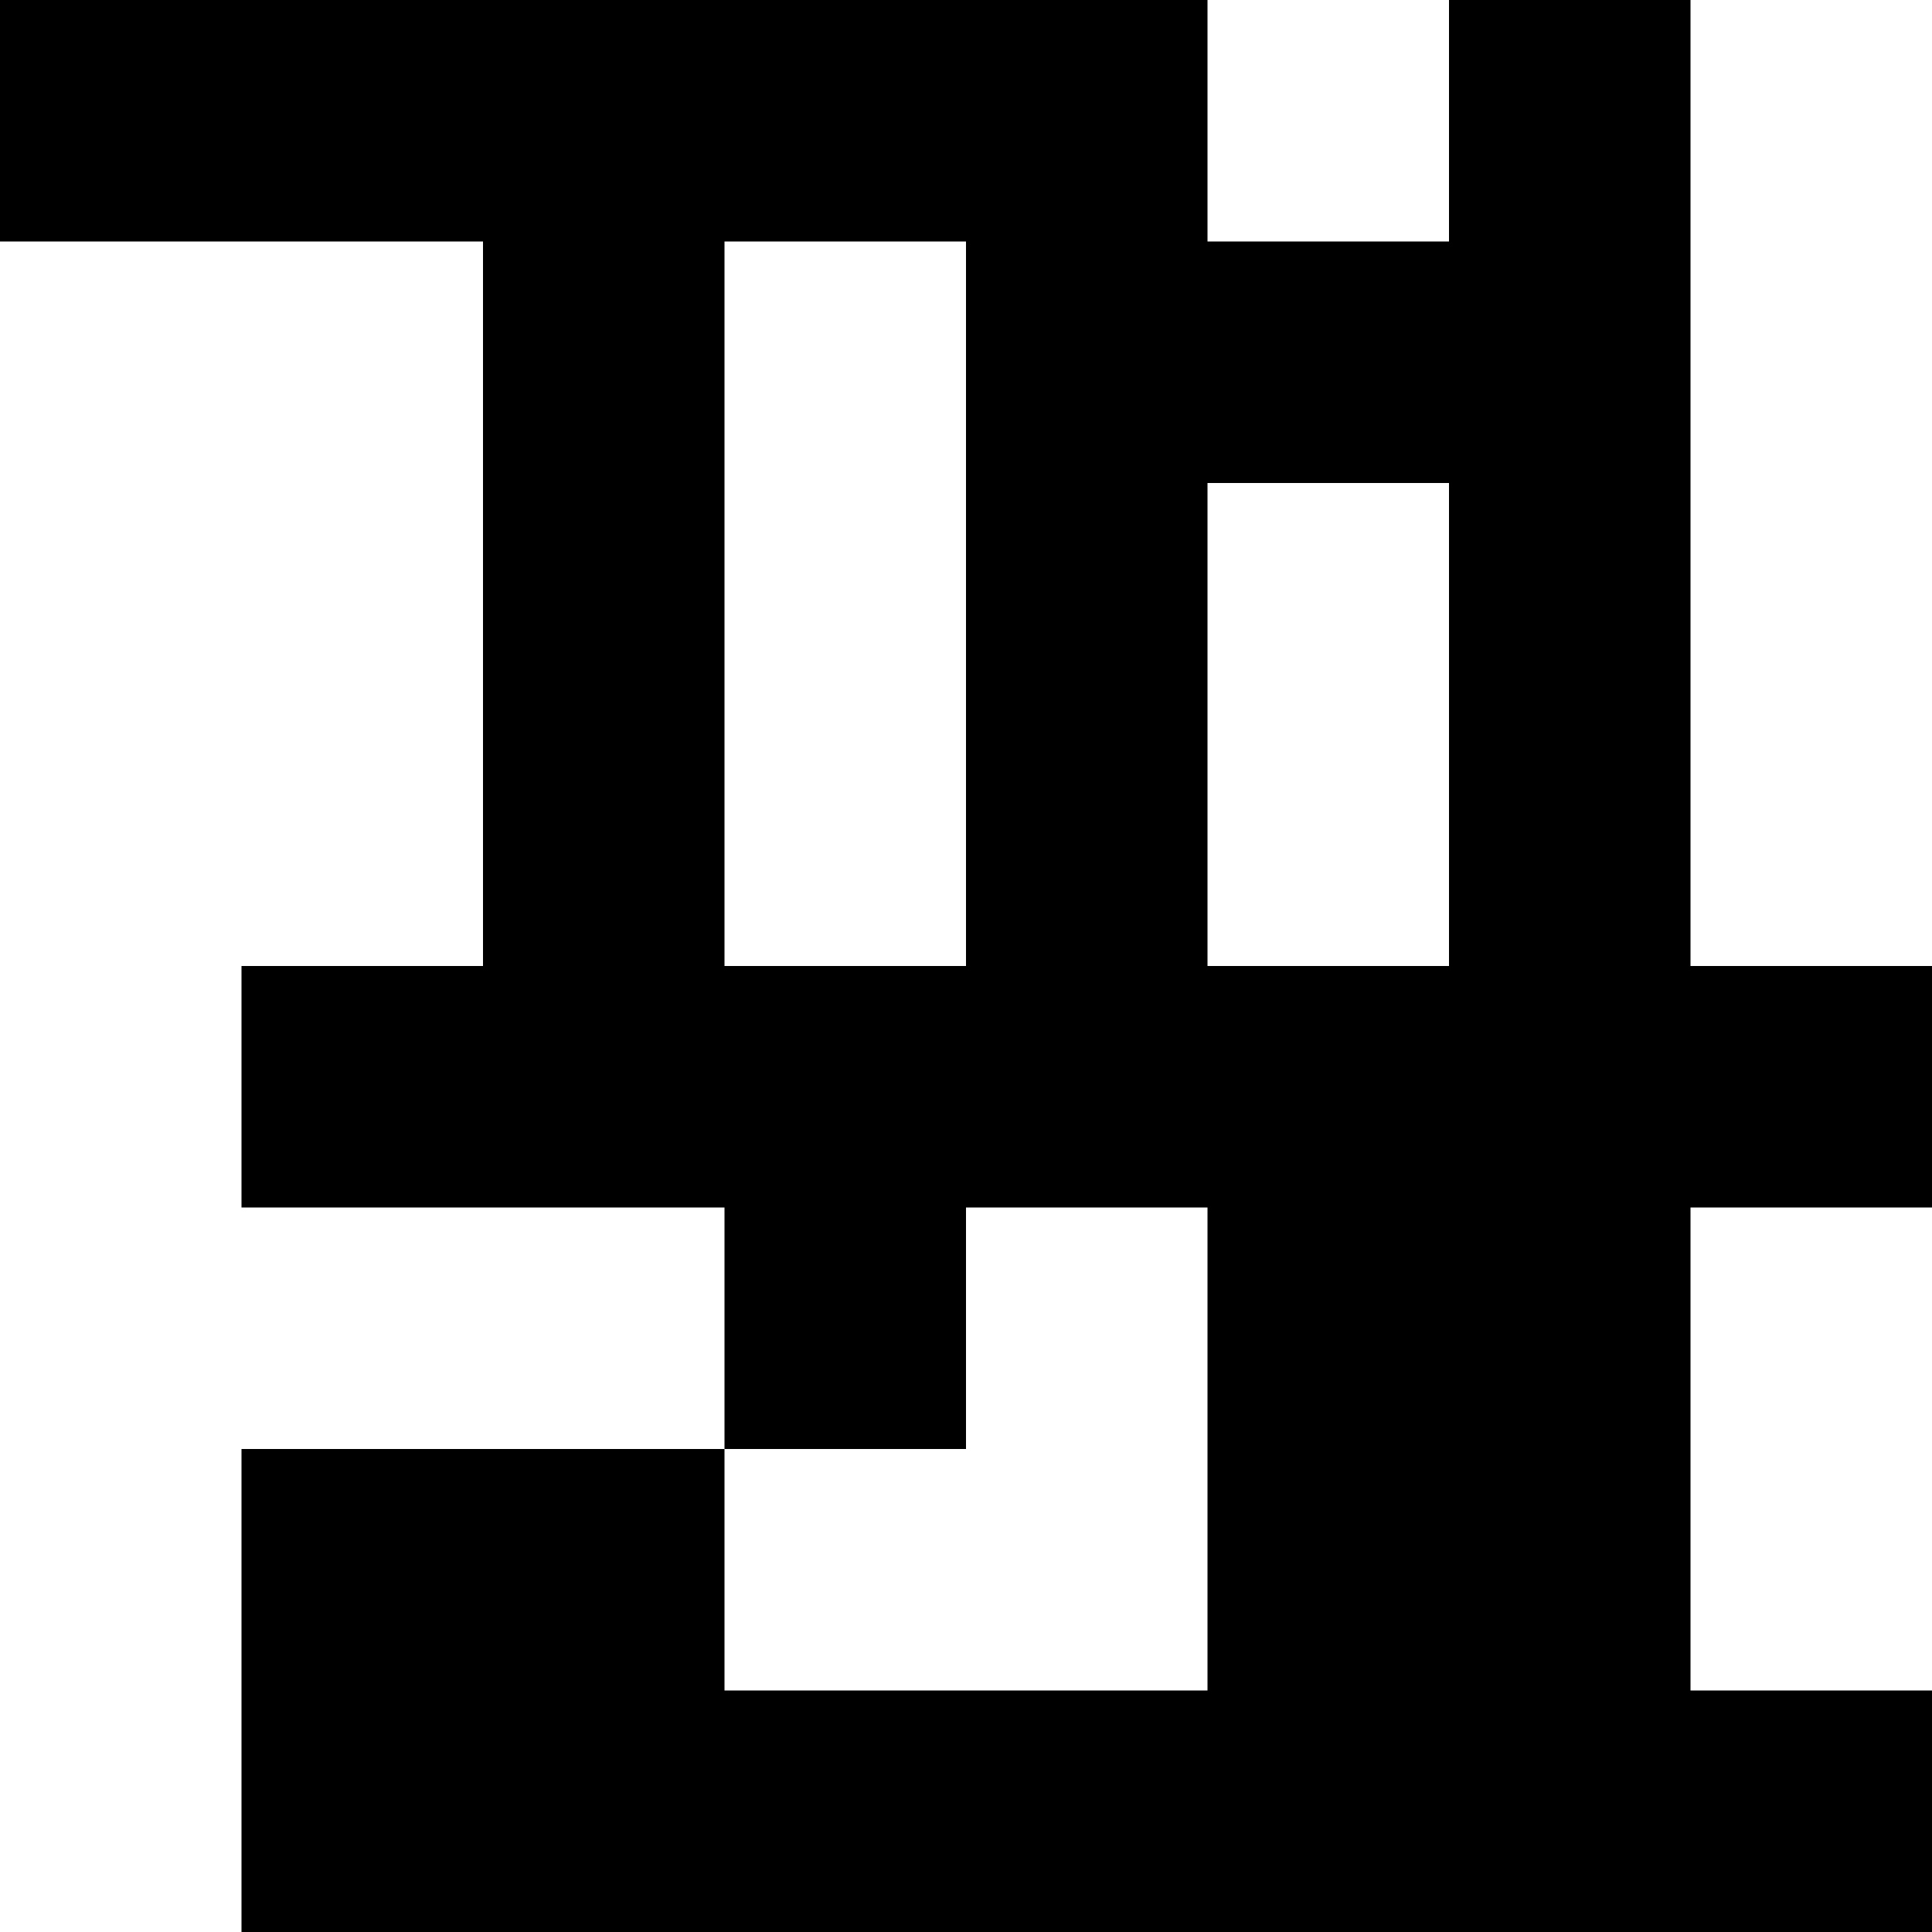
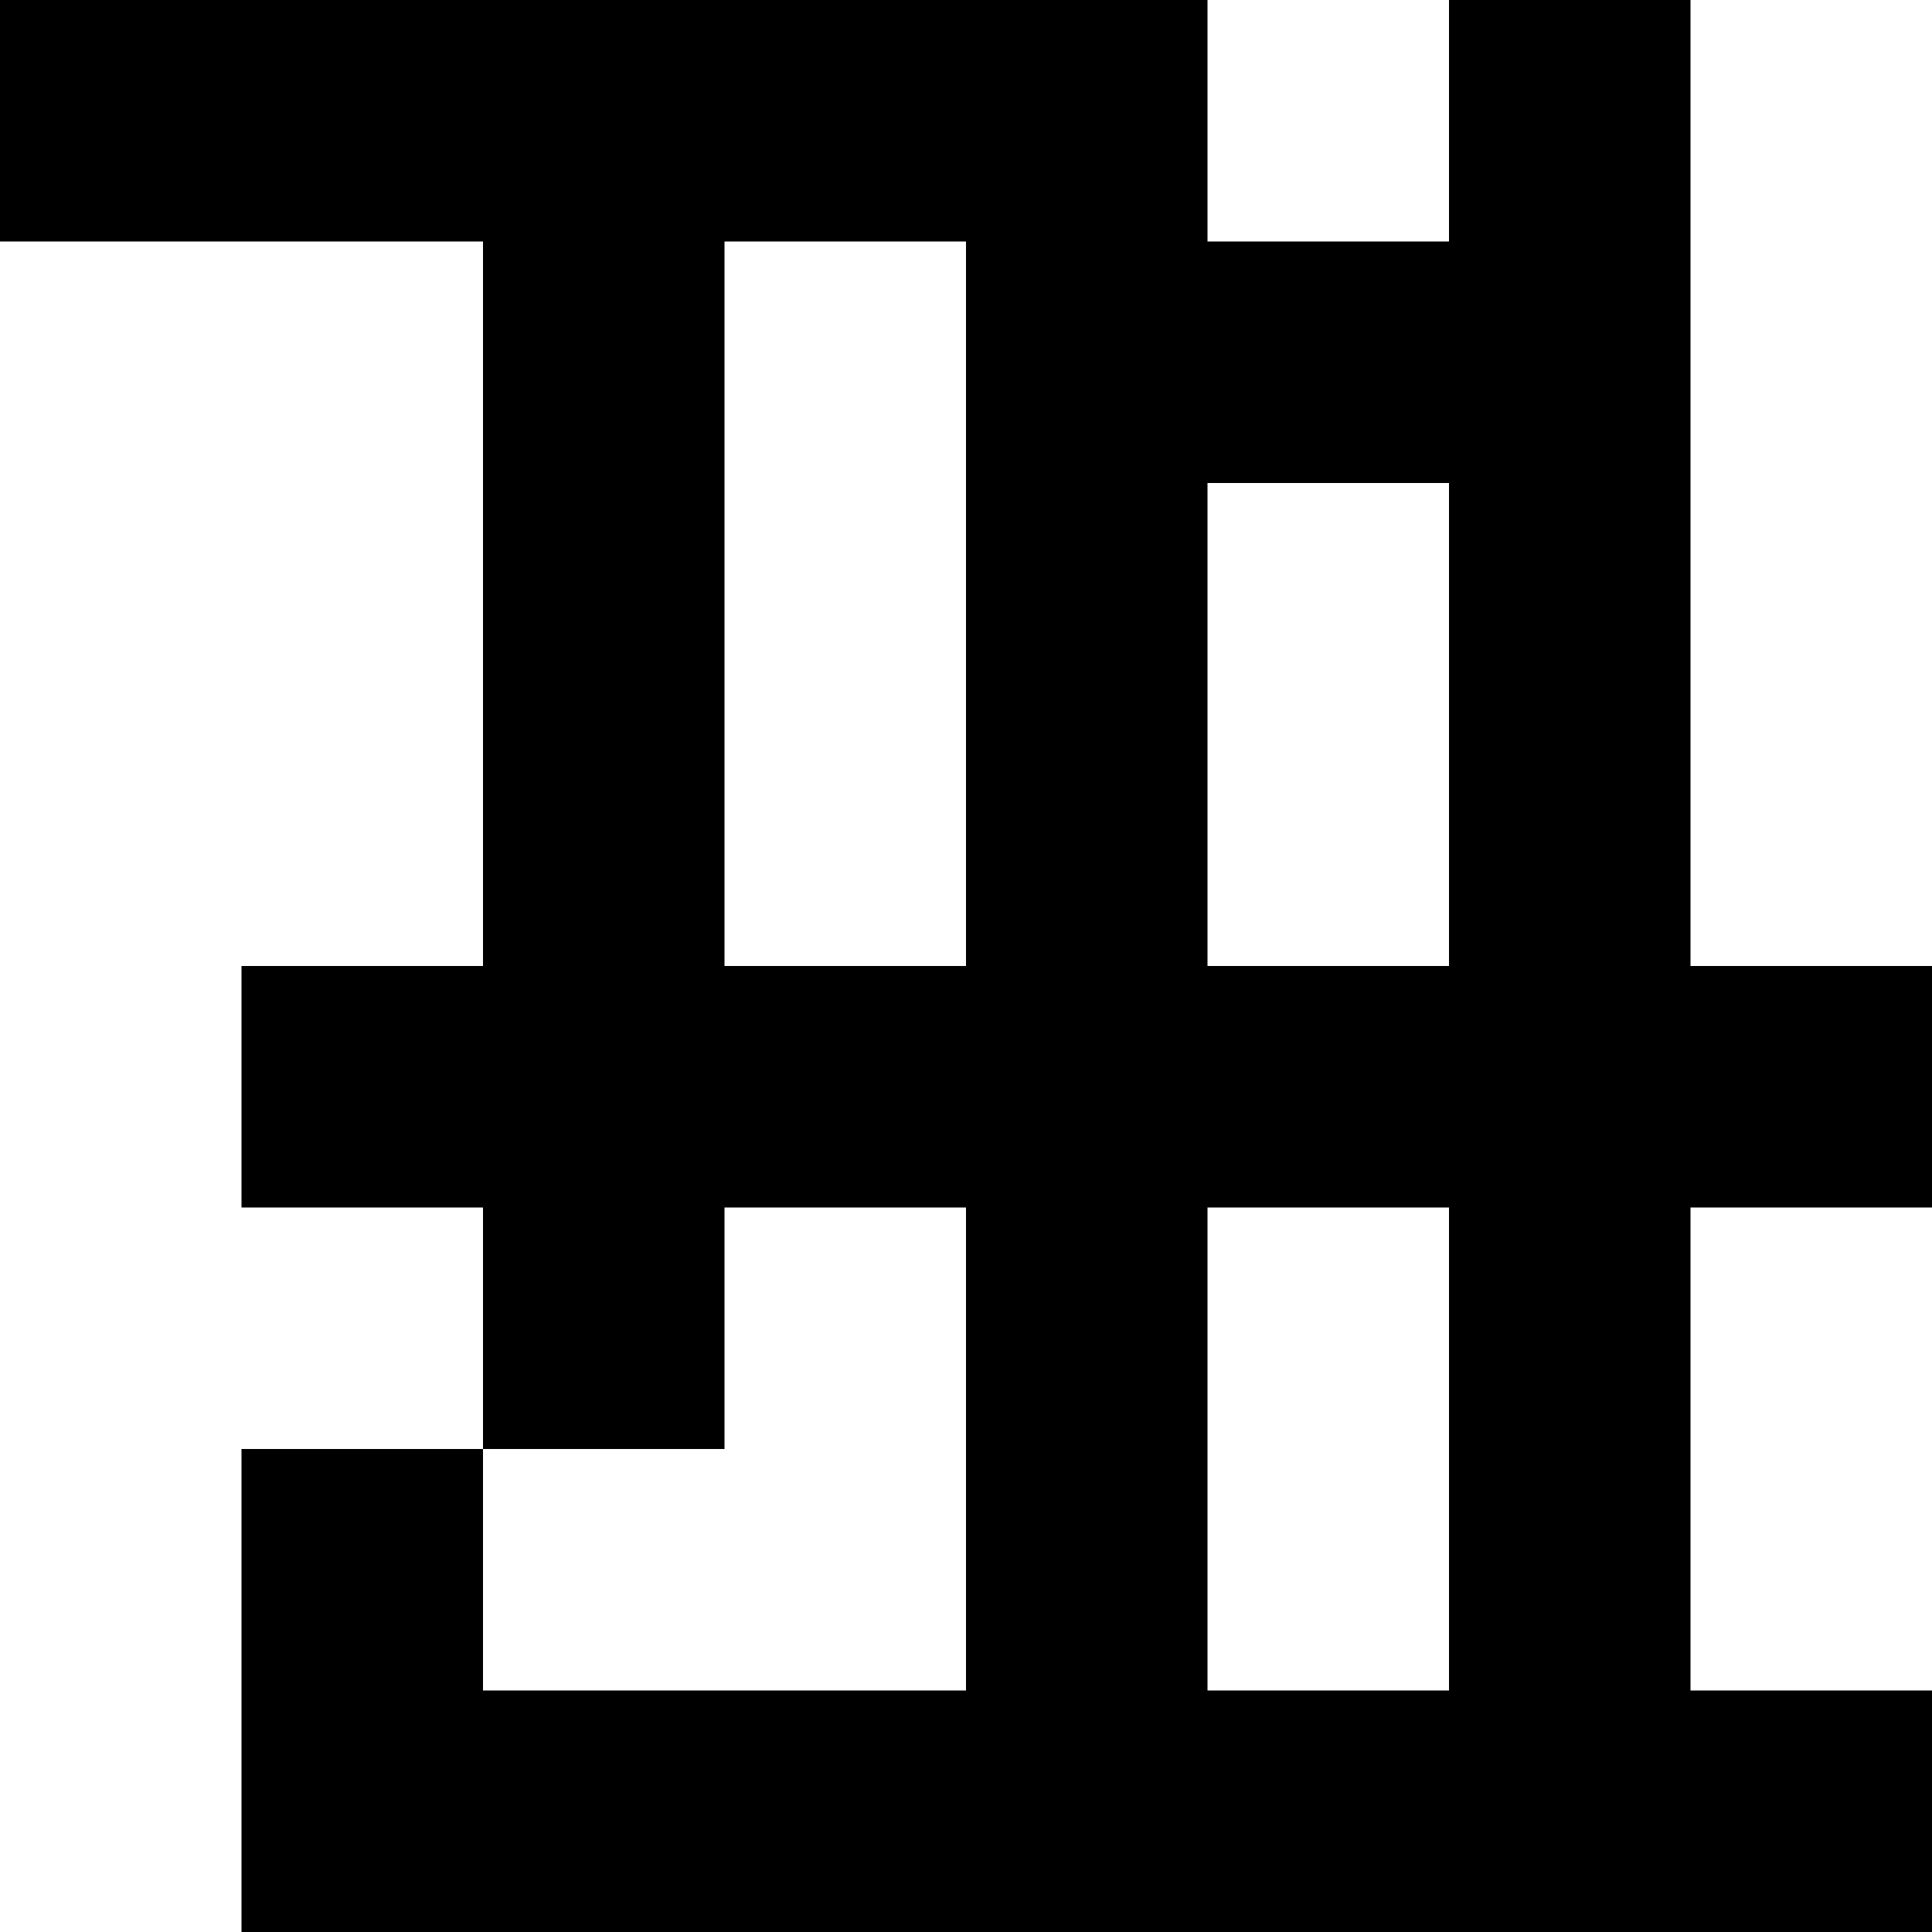
<svg xmlns="http://www.w3.org/2000/svg" viewBox="0 0 8 8">
-   <path d="M0 0h1v1H0zM1 0h1v1H1zM2 0h1v1H2zM3 0h1v1H3zM4 0h1v1H4zM2 1h1v1H2zM4 1h1v1H4zM2 2h1v1H2zM4 2h1v1H4zM2 3h1v1H2zM4 3h1v1H4zM6 0h1v1H6zM5 1h1v1H5zM6 1h1v1H6zM6 2h1v1H6zM6 3h1v1H6zM1 4h1v1H1zM2 4h1v1H2zM3 4h1v1H3zM4 4h1v1H4zM5 4h1v1H5zM6 4h1v1H6zM7 4h1v1H7zM3 5h1v1H3zM5 5h1v1H5zM6 5h1v1H6zM1 6h1v1H1zM2 6h1v1H2zM5 6h1v1H5zM6 6h1v1H6zM1 7h1v1H1zM2 7h1v1H2zM3 7h1v1H3zM4 7h1v1H4zM5 7h1v1H5zM6 7h1v1H6zM7 7h1v1H7z" />
+   <path d="M0 0h1v1H0zM1 0h1v1H1zM2 0h1v1H2zM3 0h1v1H3zM4 0h1v1H4zM2 1h1v1H2zM4 1h1v1H4zM2 2h1v1H2zM4 2h1v1H4zM2 3h1v1H2zM4 3h1v1H4zM6 0h1v1H6zM5 1h1v1H5zM6 1h1v1H6zM6 2h1v1H6zM6 3h1v1H6zM1 4h1v1H1zM2 4h1v1H2zM3 4h1v1H3zM4 4h1v1H4zM5 4h1v1H5zM6 4h1v1H6zM7 4h1v1H7zM2 5h1v1H2zM4 5h1v1H4zM6 5h1v1H6zM1 6h1v1H1zM4 6h1v1H4zM6 6h1v1H6zM1 7h1v1H1zM2 7h1v1H2zM3 7h1v1H3zM4 7h1v1H4zM5 7h1v1H5zM6 7h1v1H6zM7 7h1v1H7z" />
</svg>
